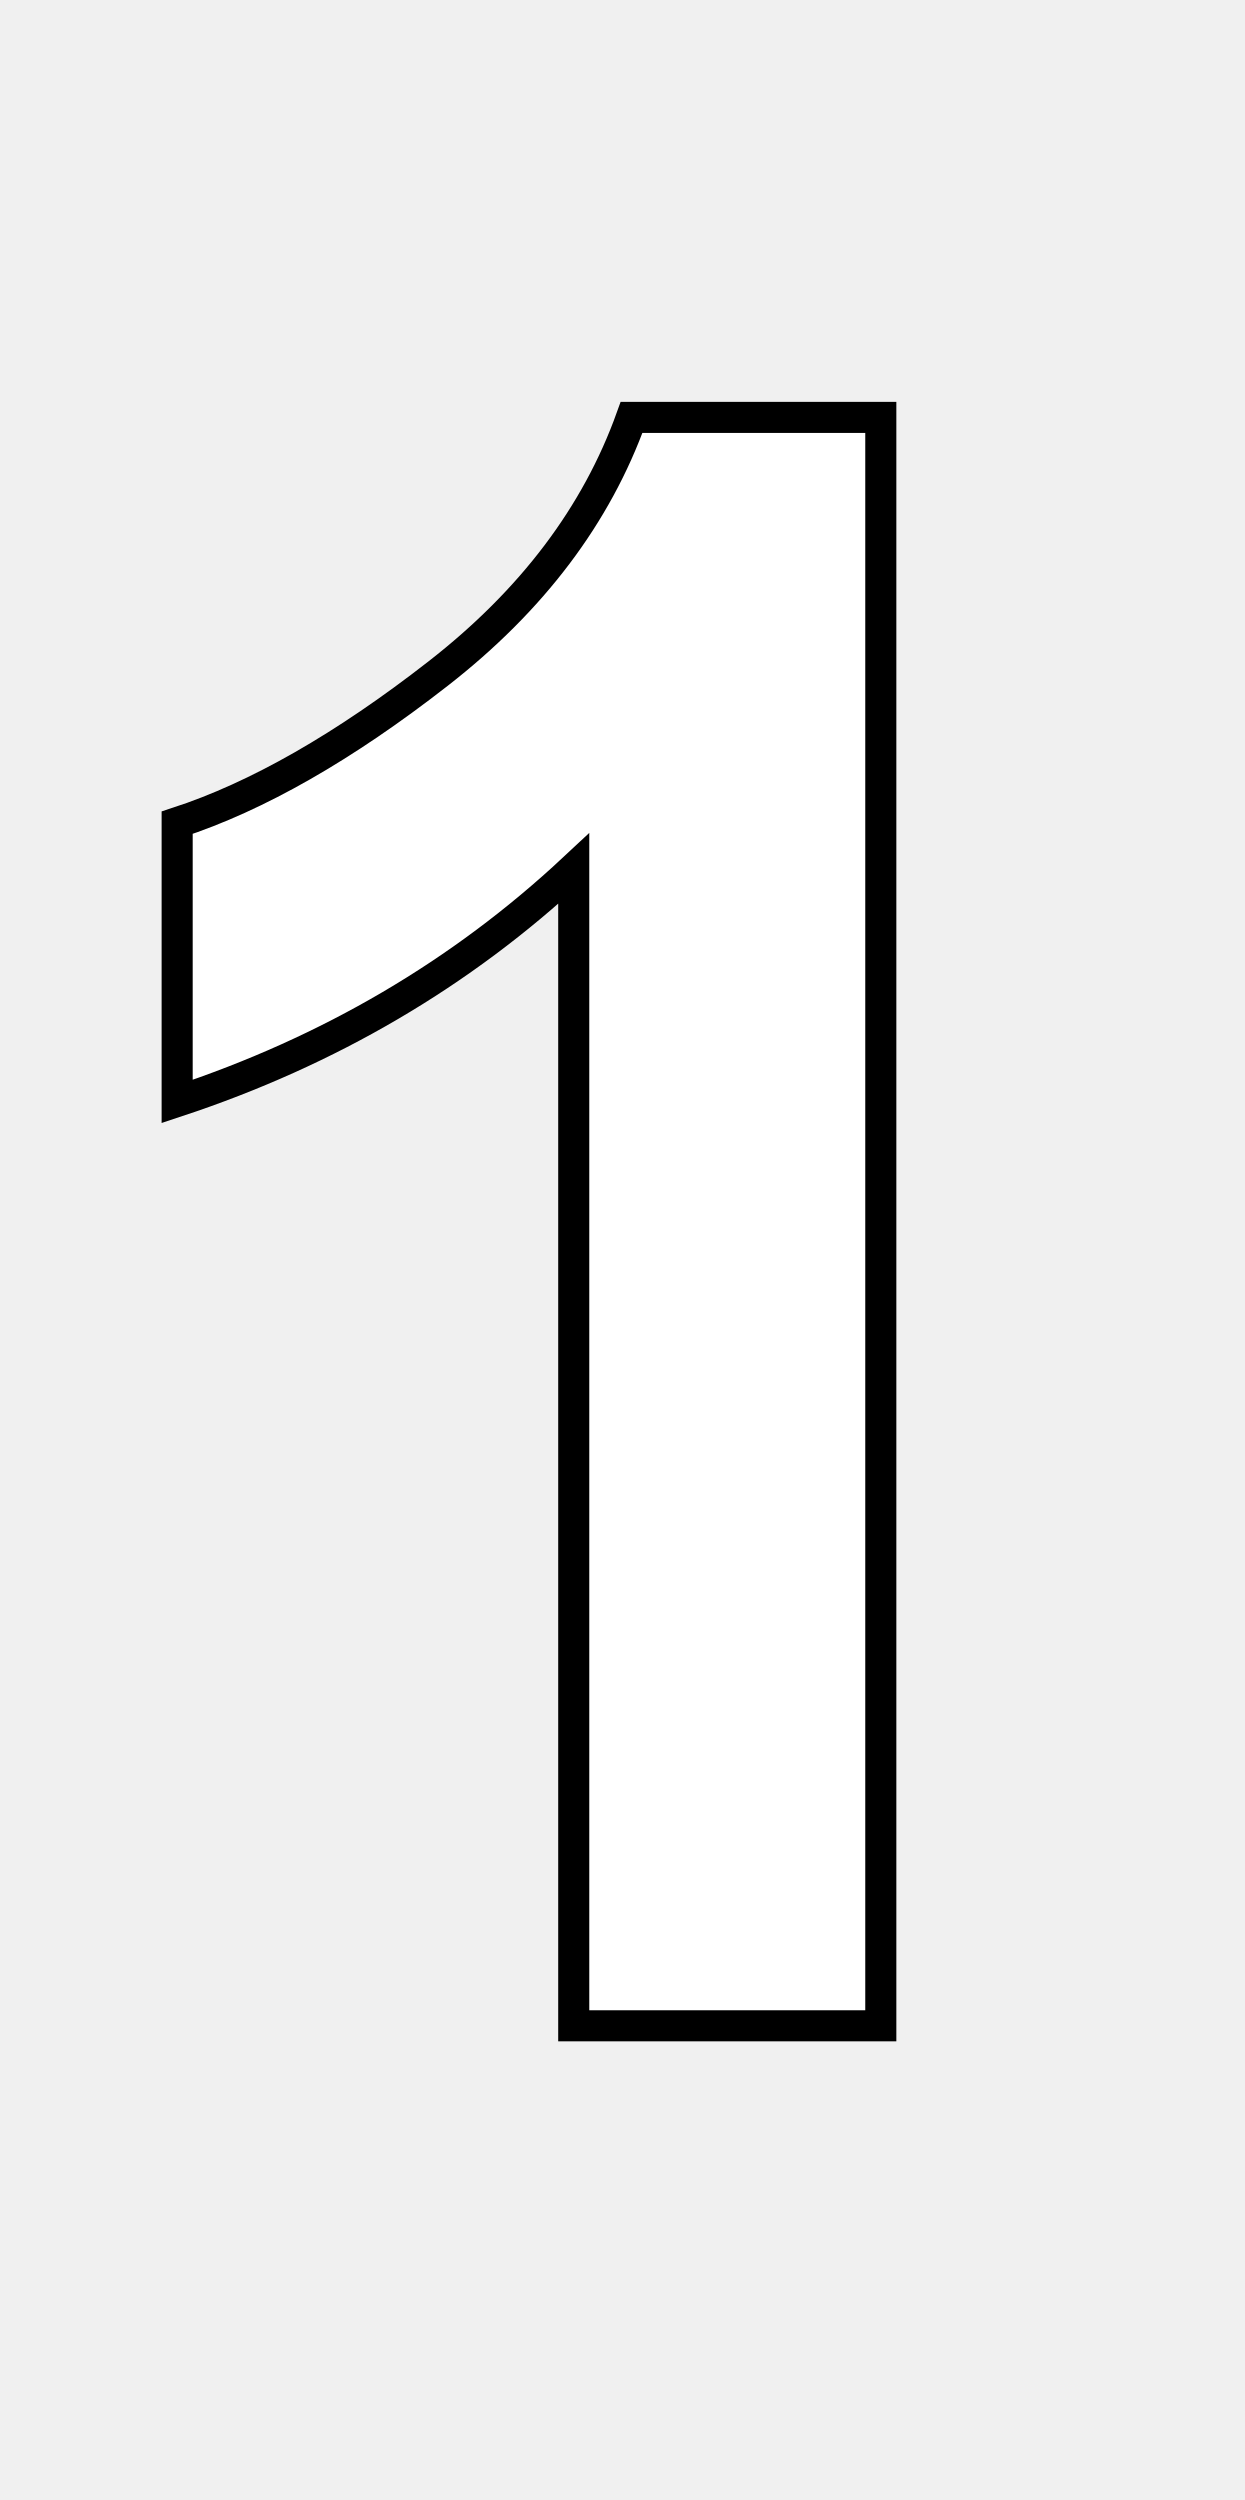
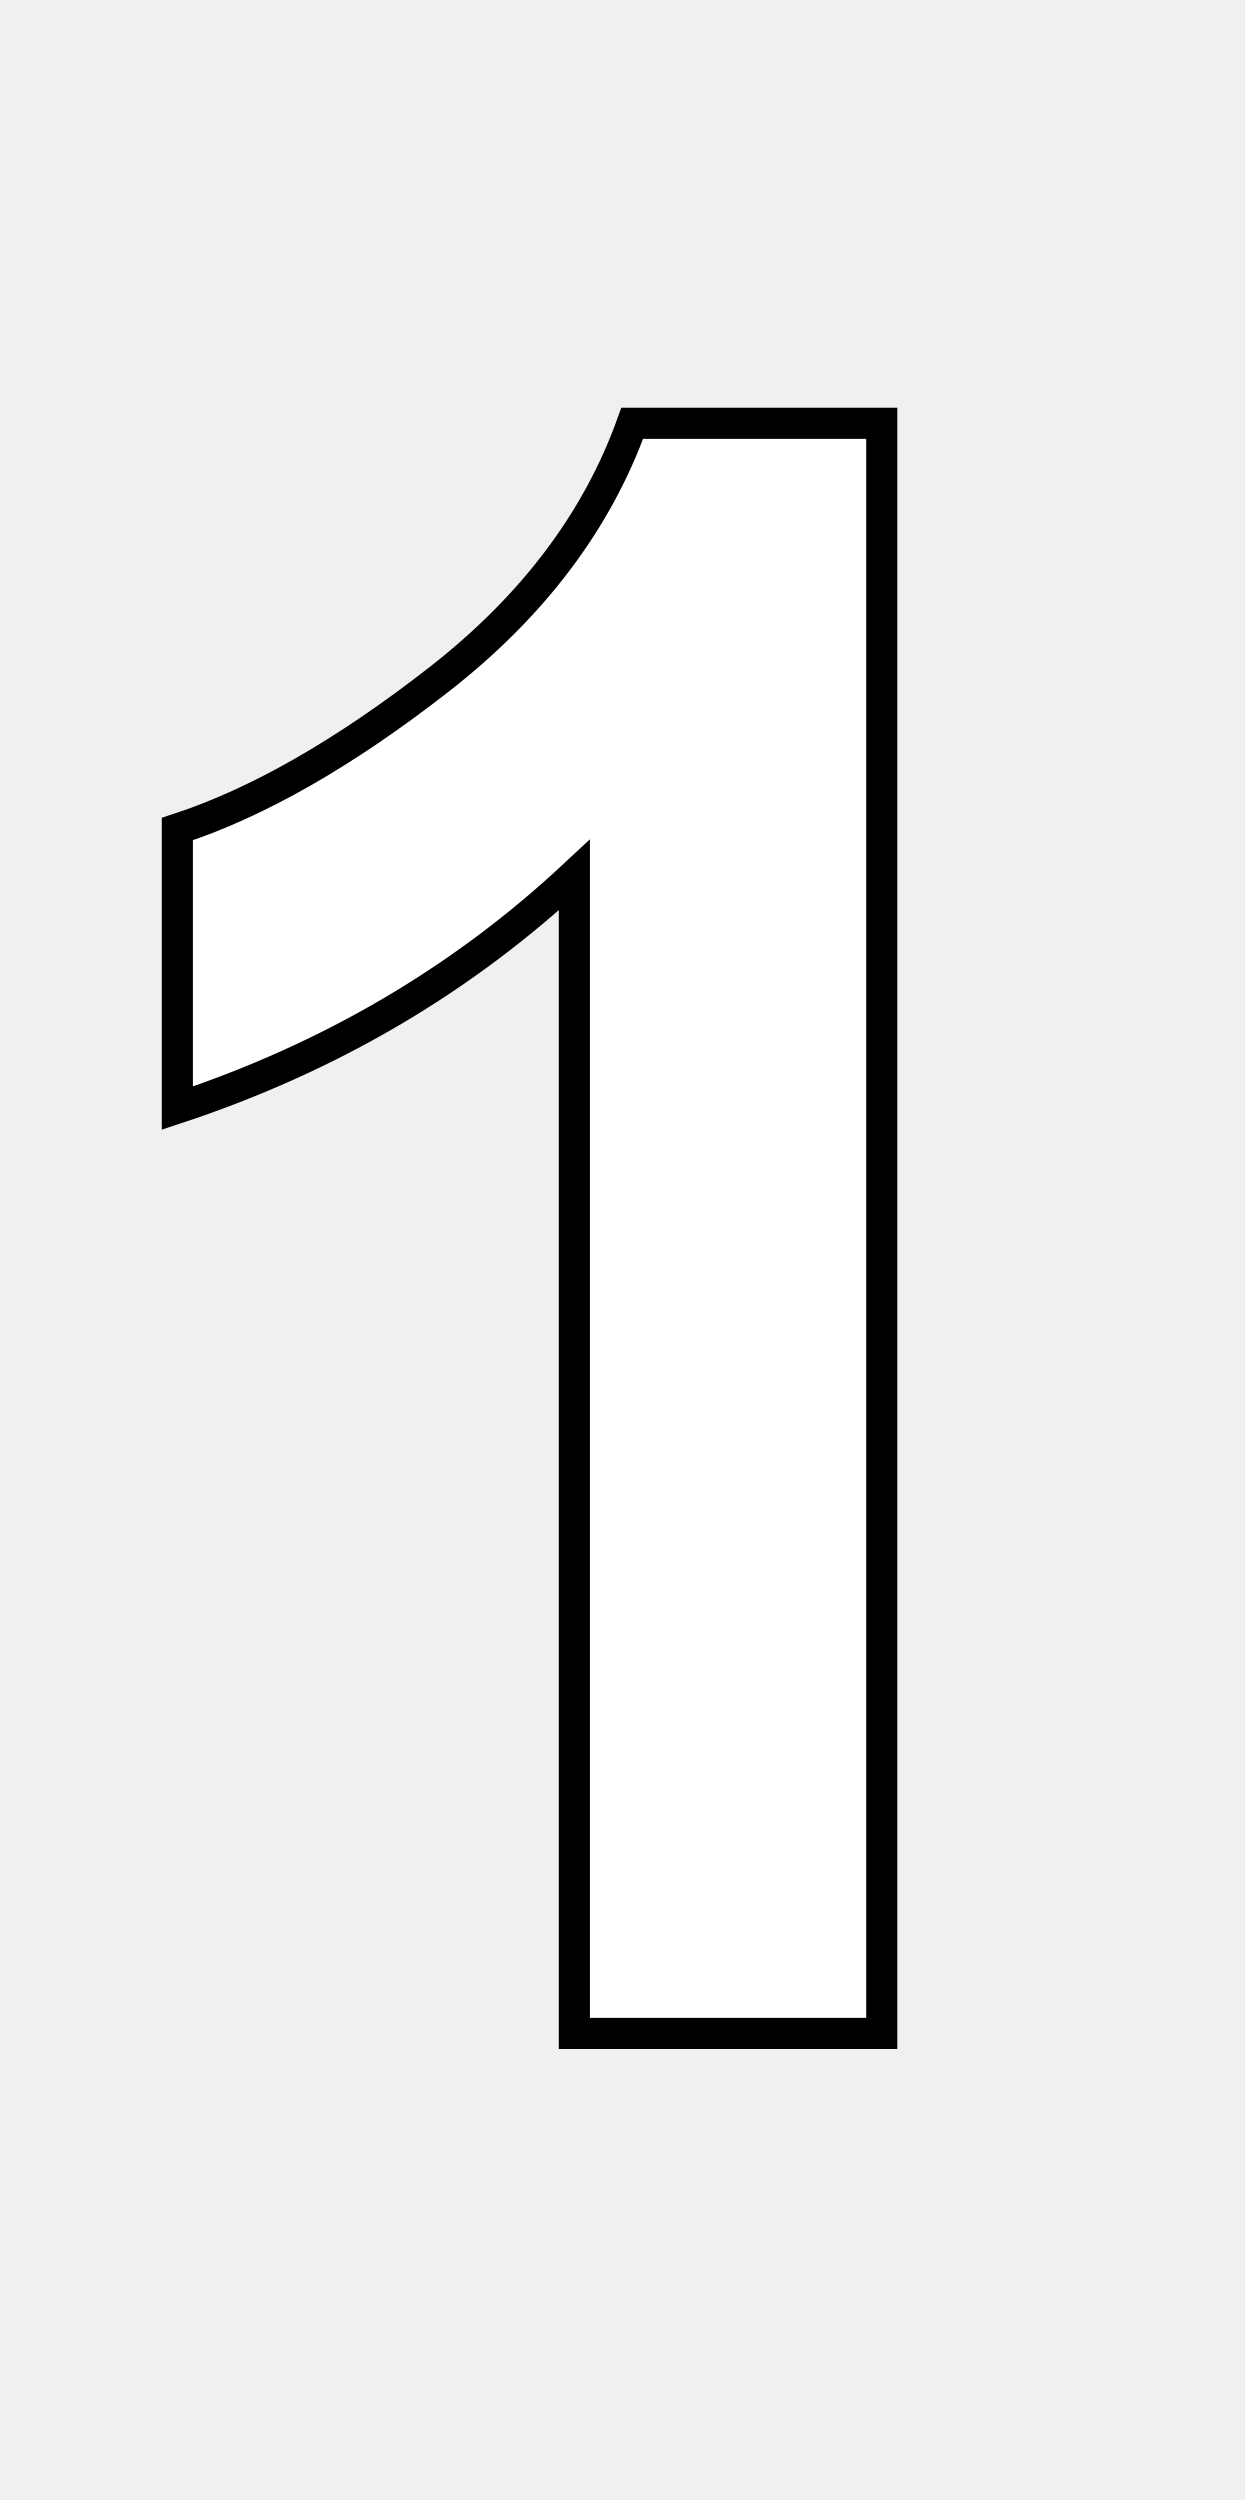
- <svg xmlns="http://www.w3.org/2000/svg" width="40.043" height="80.438">
+ <svg xmlns="http://www.w3.org/2000/svg" width="40.043" height="80.438" viewBox="0 0 40 80">
  <path fill="white" stroke="black" d="M28.34 13.43L28.34 65.18L18.46 65.18L18.46 27.95Q13.04 33.01 5.70 35.44L5.70 35.44L5.70 26.47Q9.56 25.21 14.10 21.67Q18.63 18.14 20.32 13.43L20.32 13.43L28.34 13.43Z" />
</svg>
